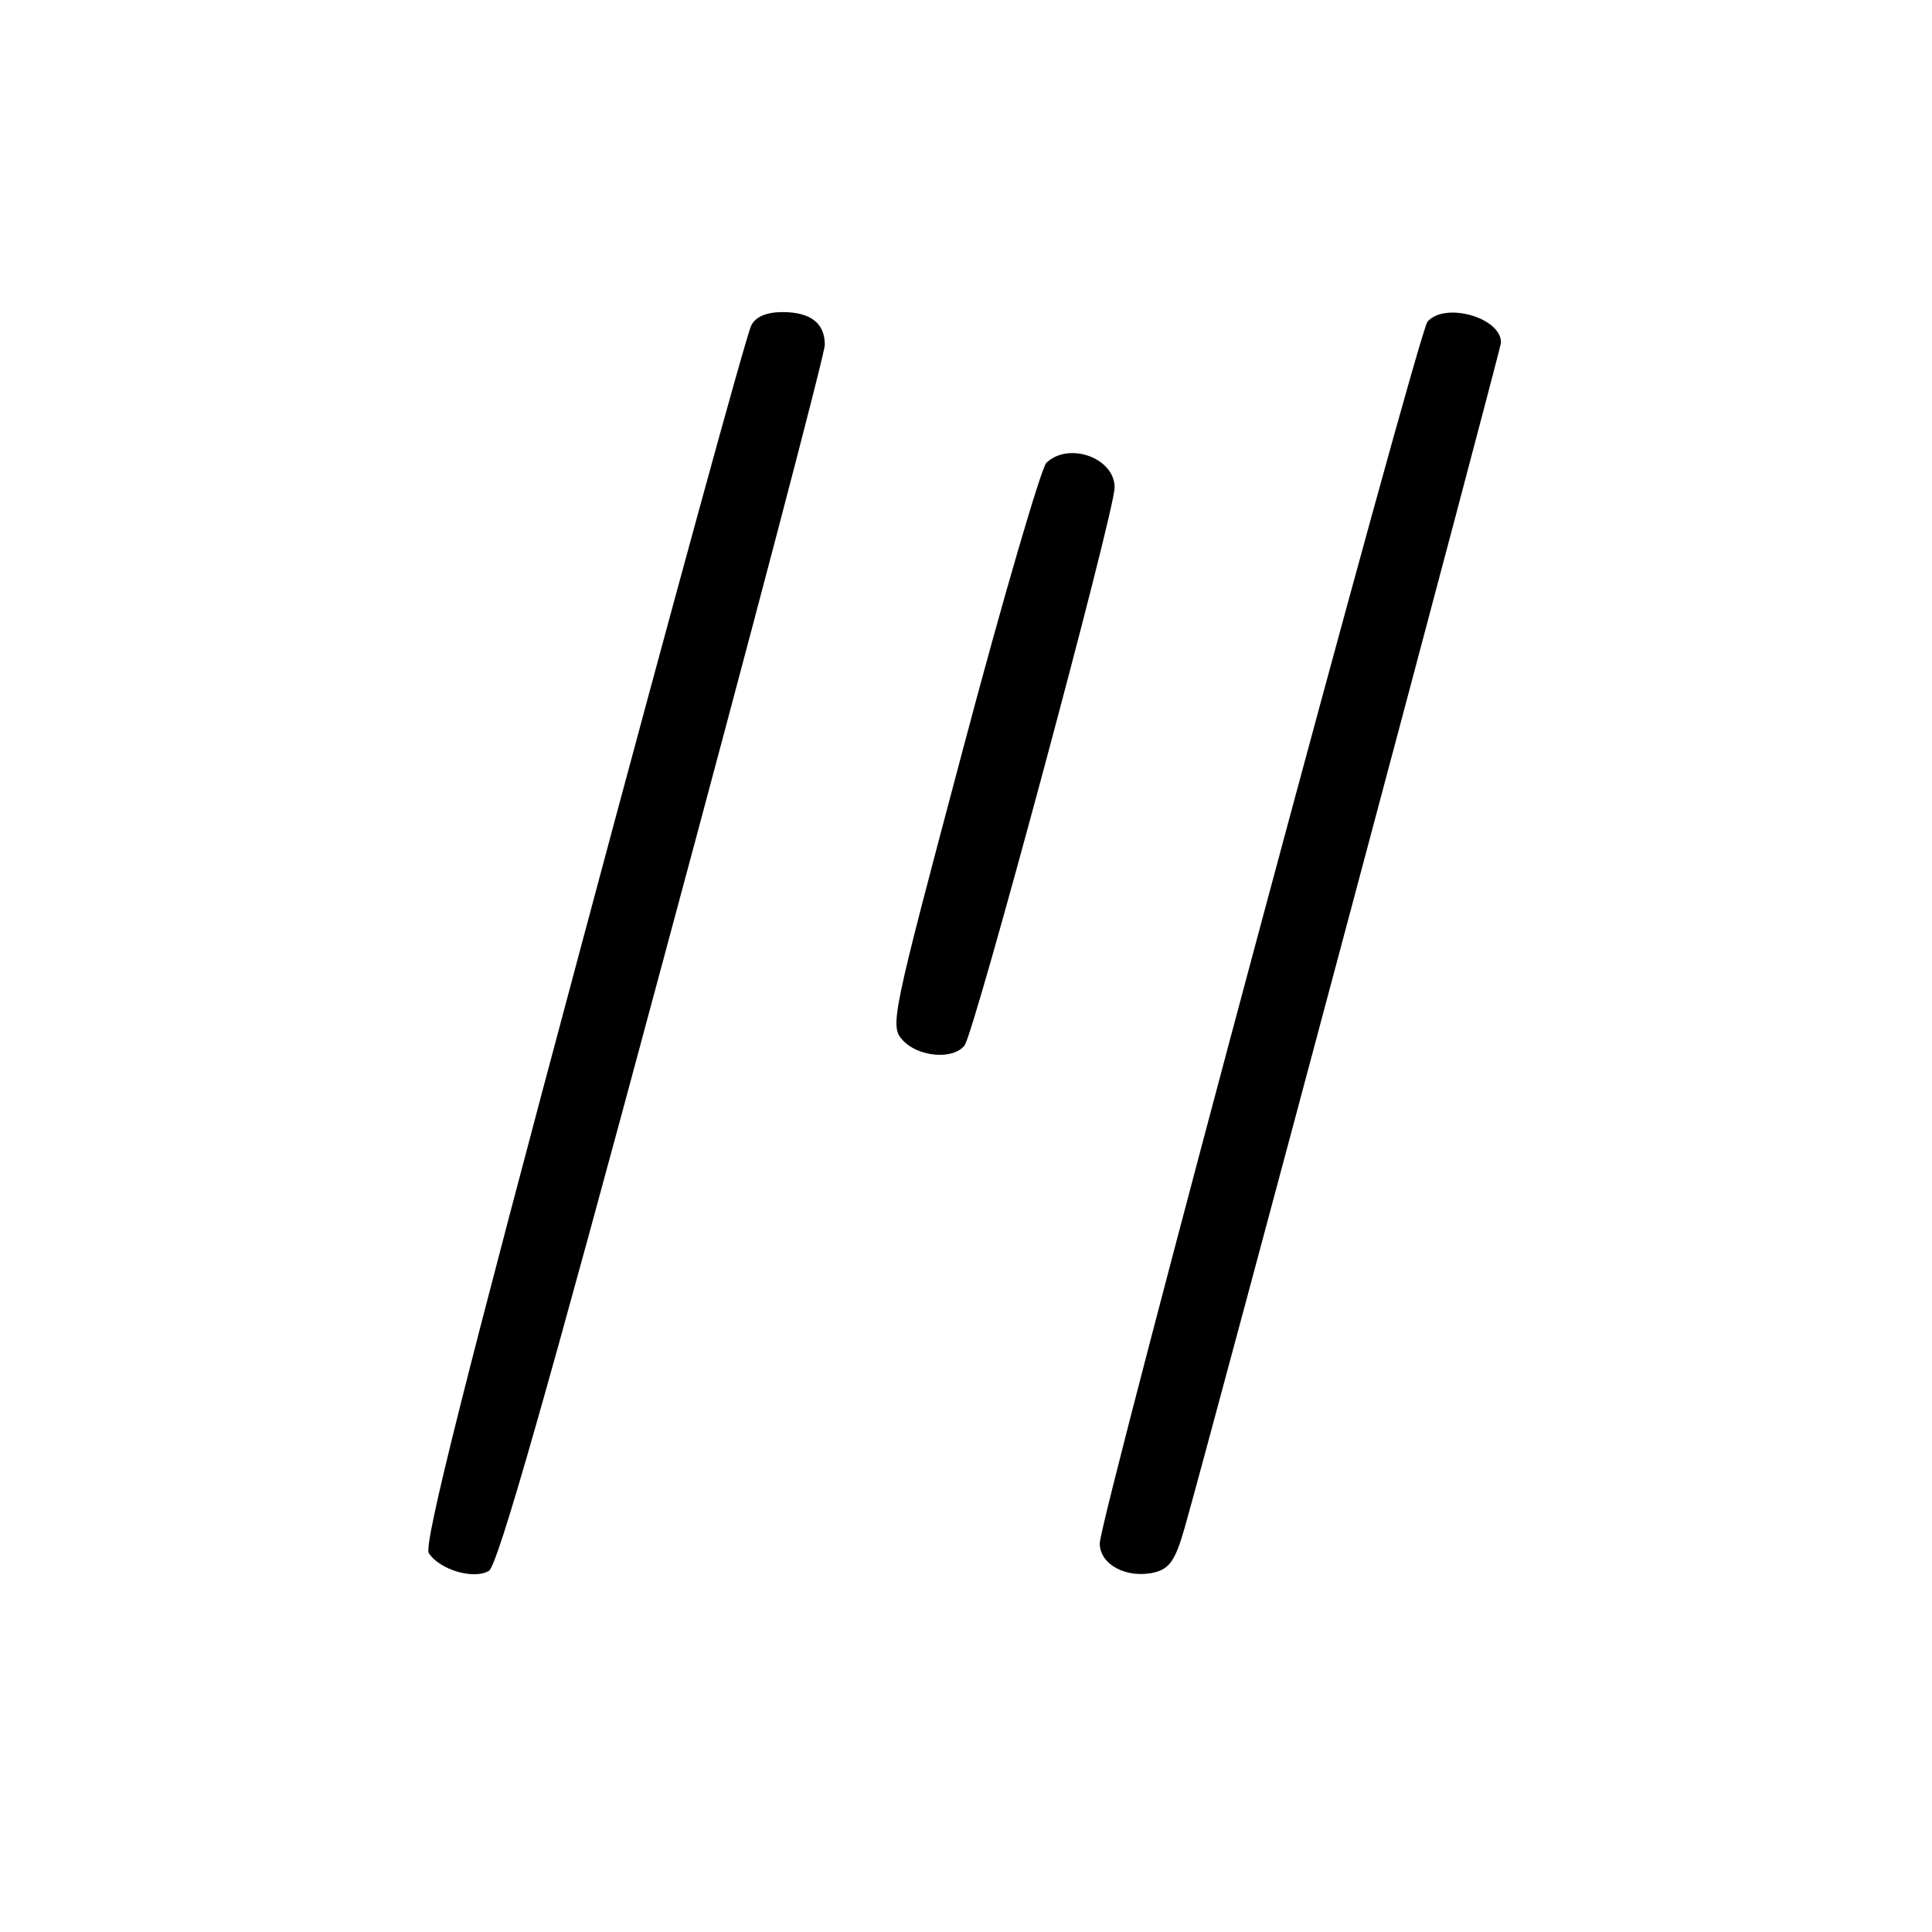
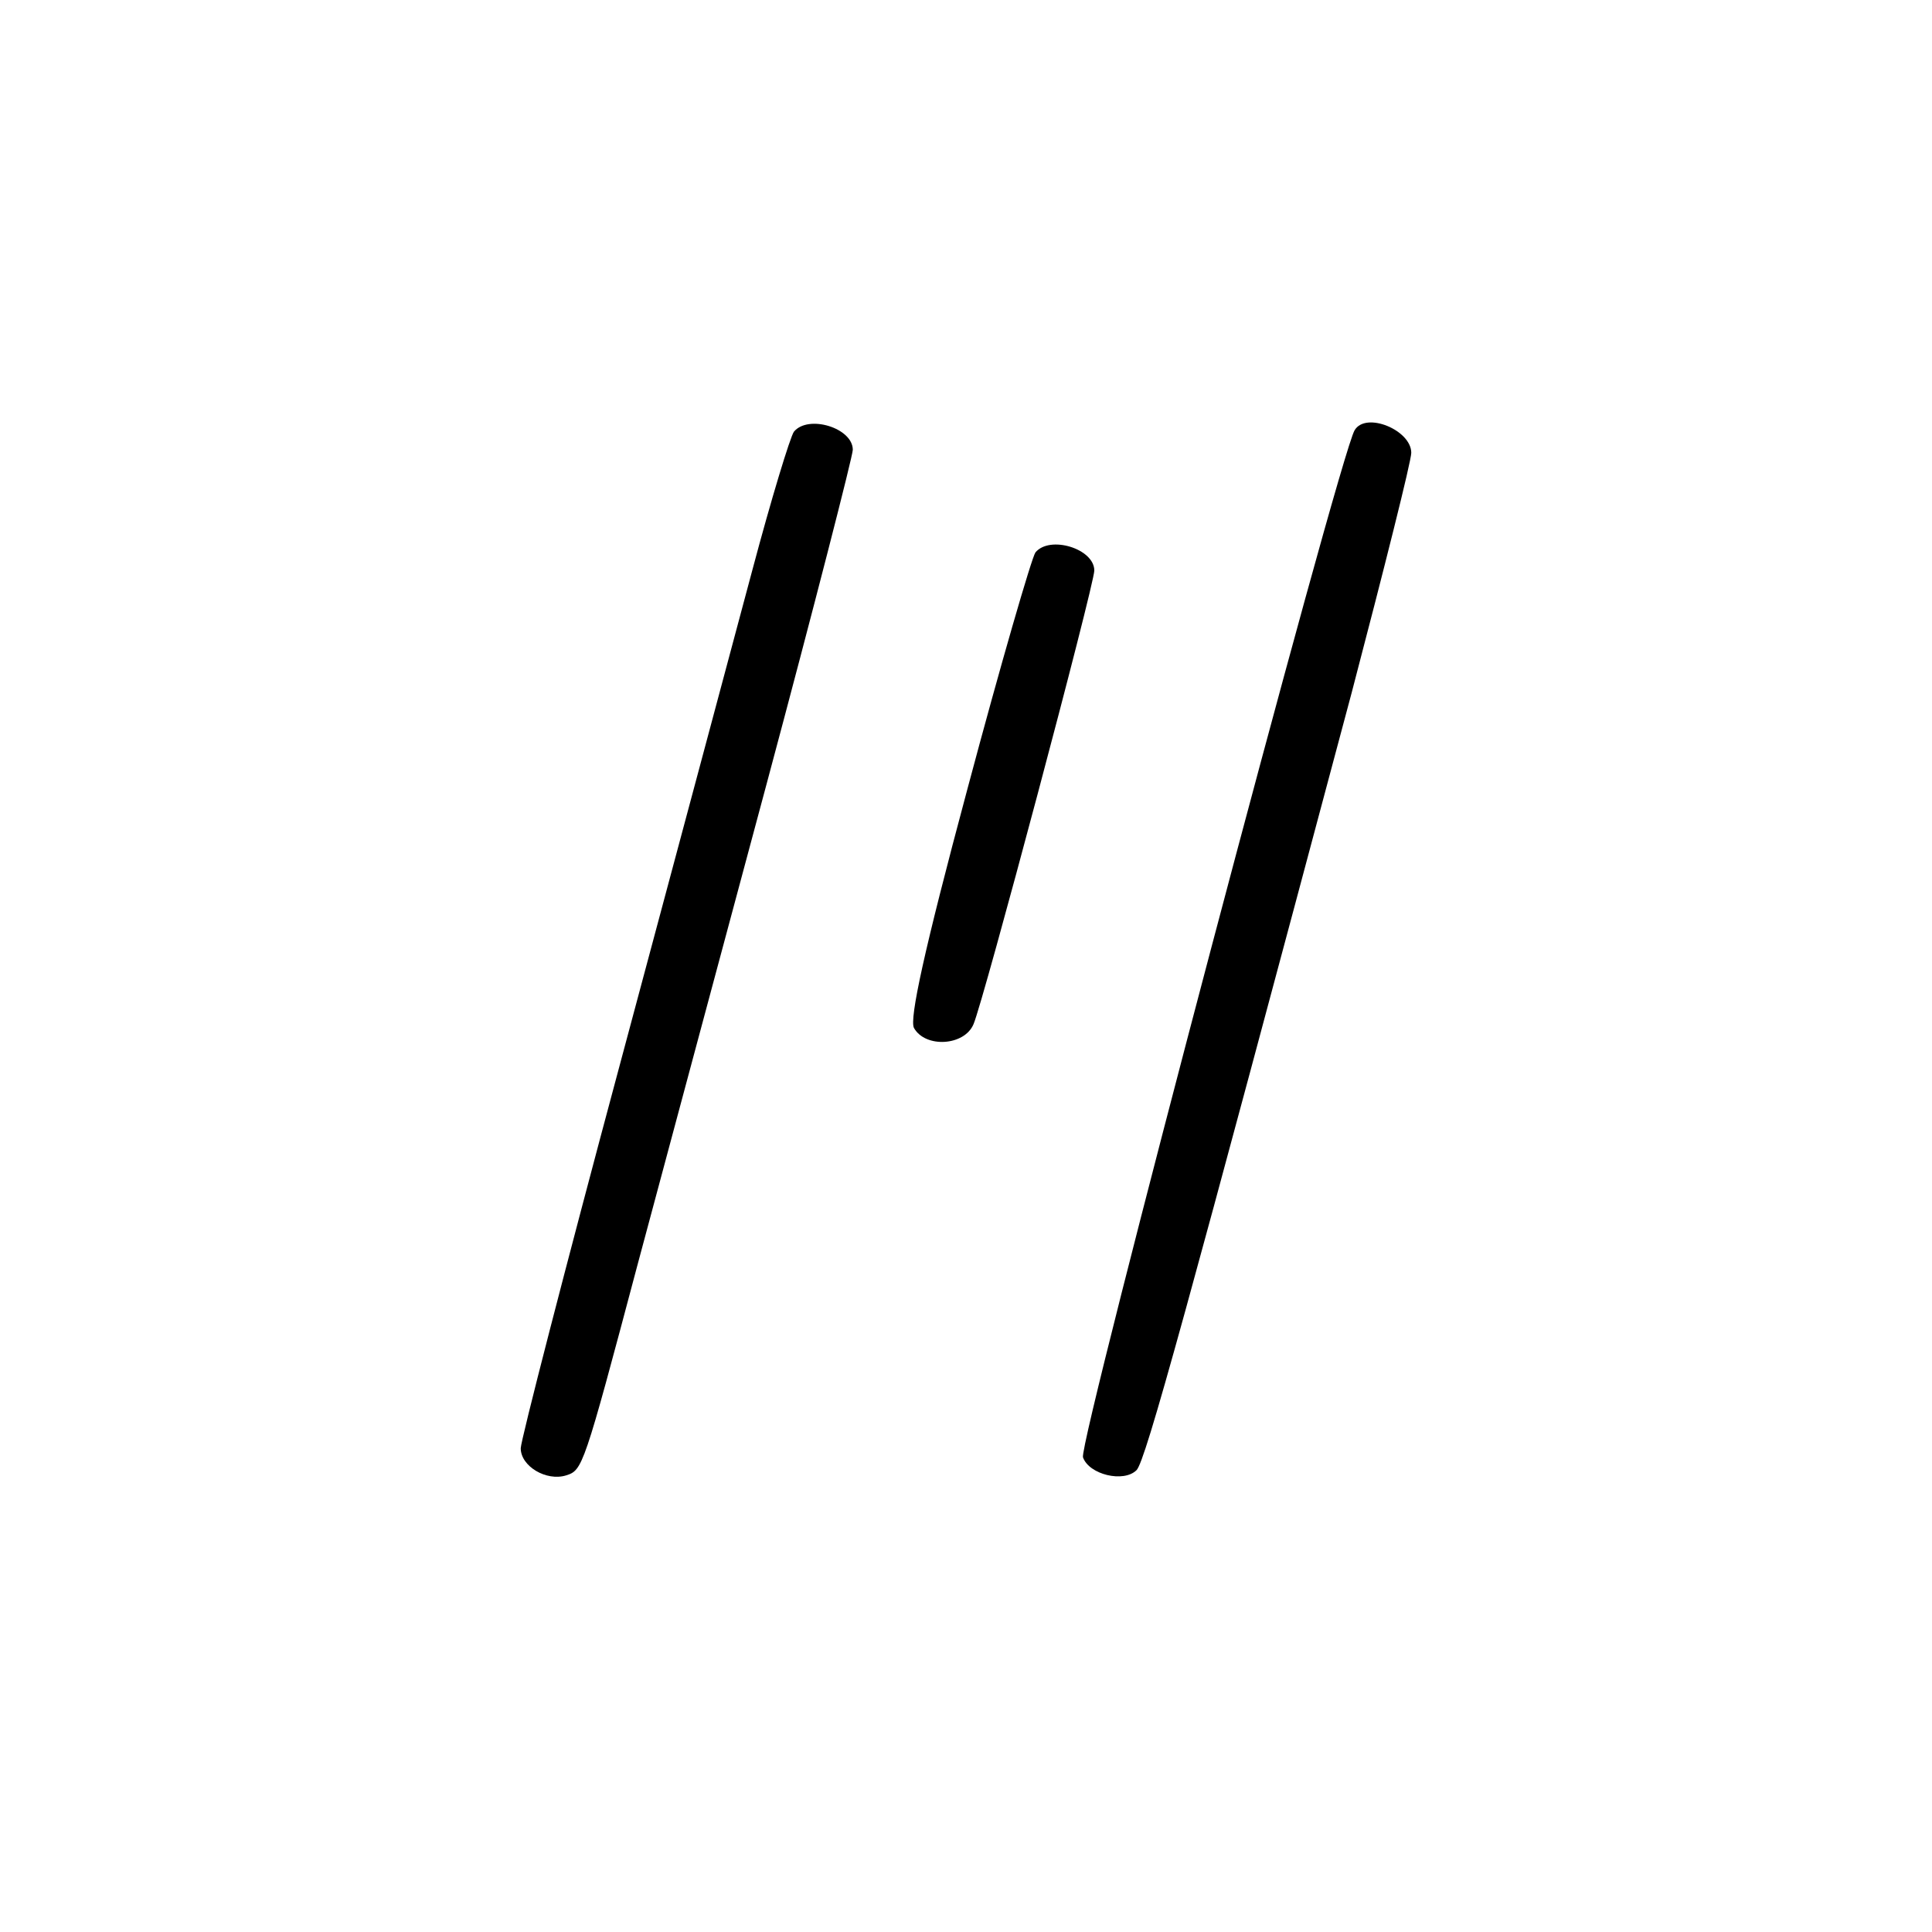
- <svg xmlns="http://www.w3.org/2000/svg" version="1.0" width="260pt" height="260pt" viewBox="0 0 260 260" preserveAspectRatio="xMidYMid meet">
-   <g transform="translate(0,260) scale(0.1,-0.1)" fill="#000000" stroke="none">
-     <path d="M1011 2162 c-6 -11 -108 -383 -227 -828 -156 -582 -214 -812 -207 -824 15 -23 61 -36 81 -24 12 8 78 239 234 820 120 445 218 818 218 830 0 29 -19 44 -57 44 -21 0 -36 -6 -42 -18z" />
-     <path d="M1921 2167 c-13 -16 -441 -1610 -441 -1644 0 -29 37 -48 74 -39 20 5 28 17 40 59 38 134 426 1588 426 1596 0 34 -76 55 -99 28z" />
-     <path d="M1408 1977 c-7 -8 -58 -181 -112 -385 -96 -361 -99 -373 -81 -392 20 -22 67 -27 83 -7 13 16 202 718 202 751 0 40 -62 62 -92 33z" />
+ <svg xmlns="http://www.w3.org/2000/svg" version="1.0" width="256pt" height="256pt" viewBox="0 0 256 256" preserveAspectRatio="xMidYMid meet">
+   <g transform="translate(0,256) scale(0.1,-0.1)" fill="#000000" stroke="none">
+     <path d="M1052 1988 c-5 -7 -30 -89 -55 -183 -25 -93 -104 -389 -176 -657 -72 -268 -131 -497 -131 -507 0 -24 34 -44 60 -36 22 7 23 9 95 280 31 116 108 402 171 637 63 235 114 434 114 442 0 29 -59 47 -78 24z" />
+     <path d="M1795 1990 c-20 -32 -366 -1341 -360 -1361 8 -23 54 -34 71 -17 12 12 67 214 285 1030 43 164 79 307 79 318 0 30 -60 55 -75 30z" />
+     <path d="M1372 1828 c-5 -7 -46 -148 -90 -313 -58 -216 -77 -305 -71 -317 15 -27 67 -24 79 5 13 30 160 582 160 601 0 29 -59 47 -78 24z" />
  </g>
</svg>
